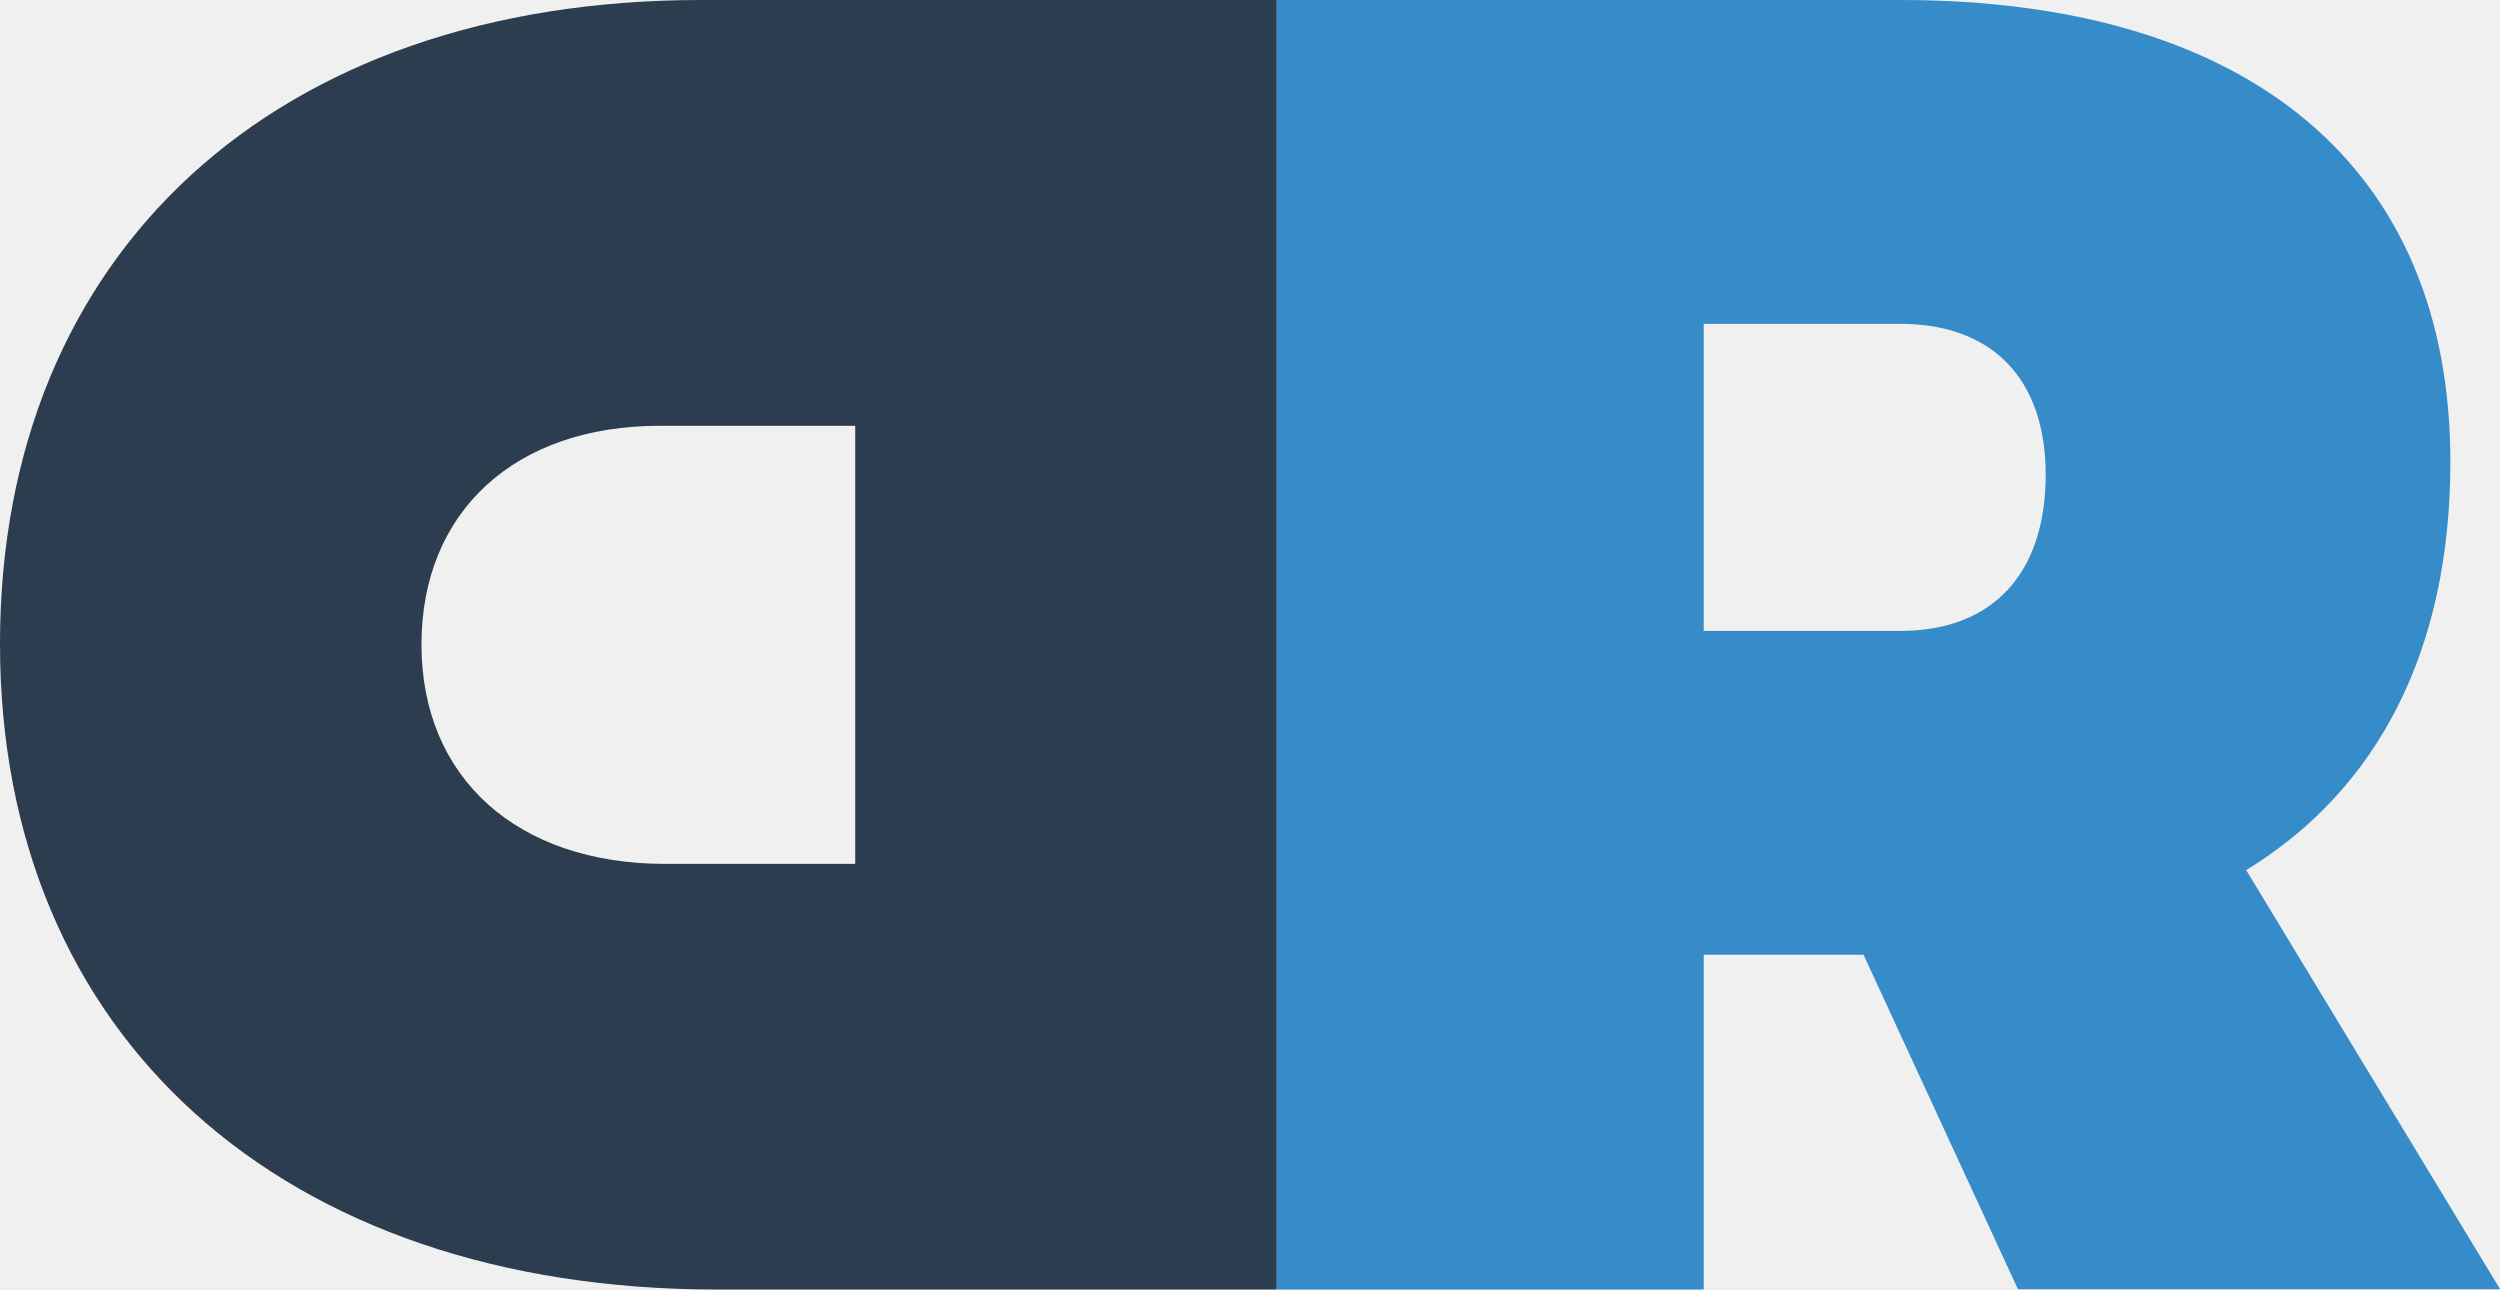
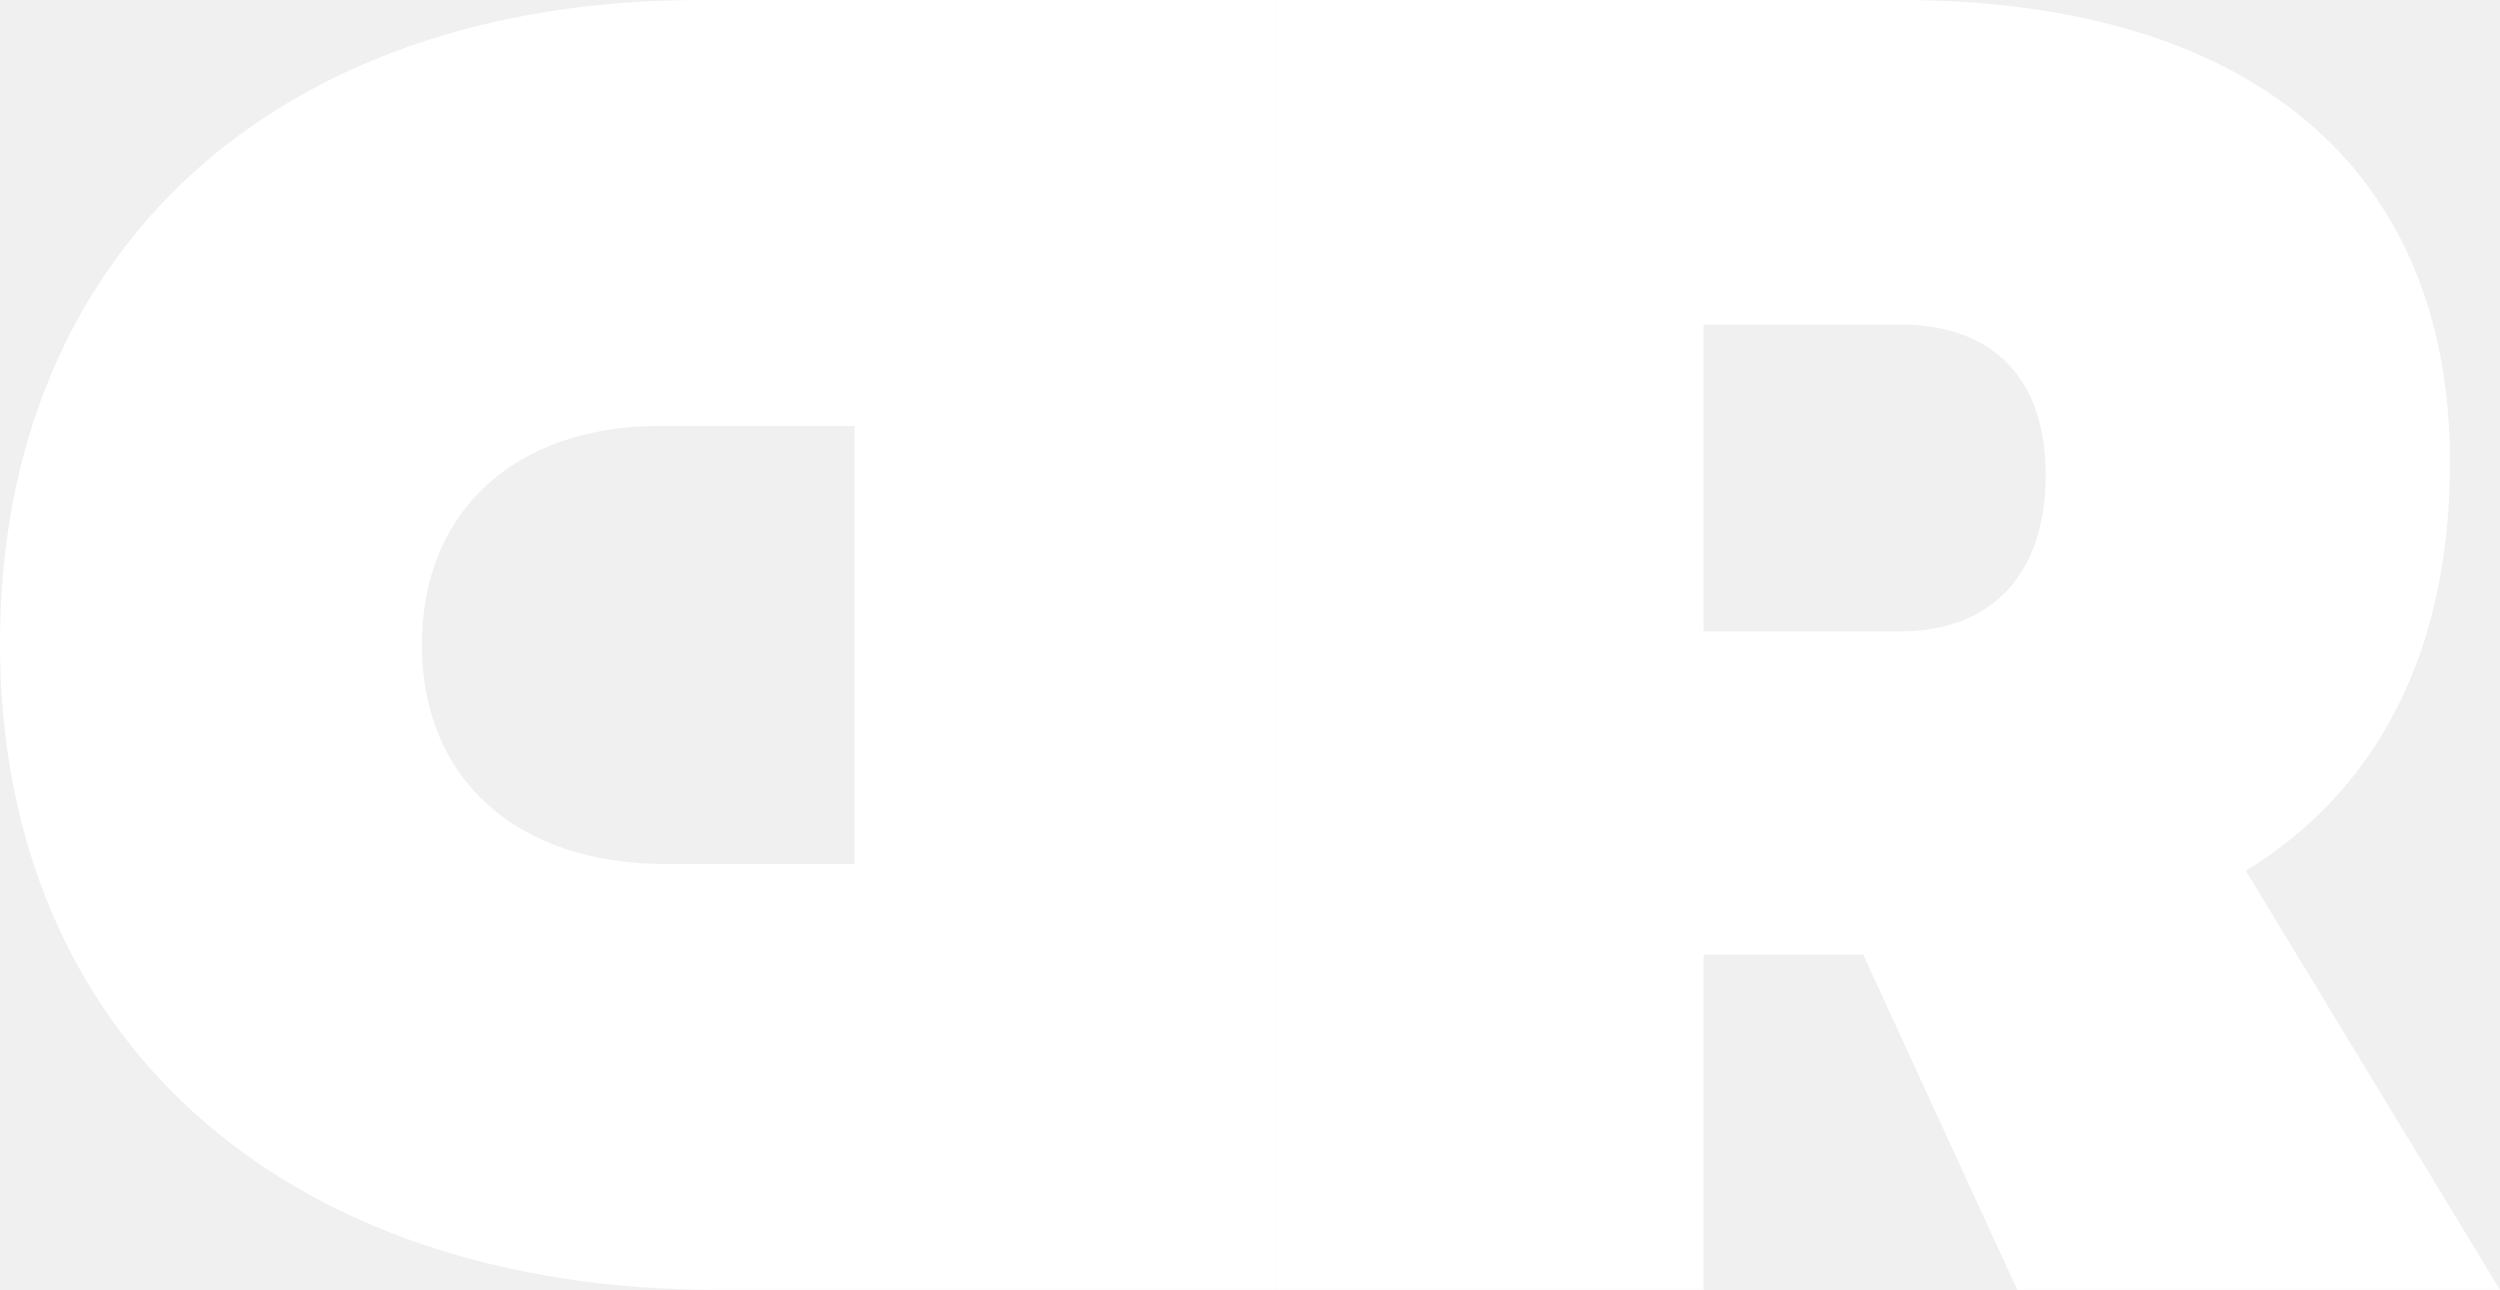
- <svg xmlns="http://www.w3.org/2000/svg" viewBox="0 0 184.89 95.37">
-   <defs>
-     <style>.cls-1{fill:#358cc9;}.cls-2{fill:#2b3d4e;}</style>
-   </defs>
-   <g id="Camada_2" data-name="Camada 2">
+ <svg xmlns="http://www.w3.org/2000/svg" version="1.1" id="Camada_1" x="0px" y="0px" viewBox="0 0 184.9 95.4" style="enable-background:new 0 0 184.9 95.4;" xml:space="preserve">
+   <style type="text/css">
+ 	.st0{fill:#FFFFFF;}
+ </style>
+   <g id="Camada_2">
    <g id="Tipografia">
-       <g id="_Grupo_" data-name="&lt;Grupo&gt;">
-         <path id="_Caminho_composto_" data-name="&lt;Caminho composto&gt;" class="cls-1" d="M137.82,70.61H126V95.37H94.42V0h46.12c25.85,0,40.68,12.38,40.68,34.15,0,13.87-5.31,24.21-15.1,30.2l18.78,31H149.24Zm2.72-23.95c6.8,0,10.75-4.21,10.75-11.56,0-7.07-3.95-11.15-10.75-11.15H126V46.66" />
+       <g id="_Grupo_">
+         <path id="_Caminho_composto_" class="st0" d="M137.8,70.6H126v24.8H94.4V0h46.1c25.9,0,40.7,12.4,40.7,34.2     c0,13.9-5.3,24.2-15.1,30.2l18.8,31h-35.7L137.8,70.6z M140.5,46.7c6.8,0,10.8-4.2,10.8-11.6c0-7.1-3.9-11.1-10.8-11.1H126v22.7" />
      </g>
-       <path id="_Caminho_composto_2" data-name="&lt;Caminho composto&gt;" class="cls-2" d="M51.84,0H94.42V95.37H53.06C20.82,95.37,0,76.6,0,47.62S20.41,0,51.84,0ZM49.2,63.89H63.25V31.49H48.78c-10.68,0-17.61,6.33-17.61,16.18S38.24,63.89,49.2,63.89Z" />
+       <path id="_Caminho_composto_2" class="st0" d="M51.8,0h42.6v95.4H53.1C20.8,95.4,0,76.6,0,47.6S20.4,0,51.8,0z M49.2,63.9h14V31.5    H48.8c-10.7,0-17.6,6.3-17.6,16.2S38.2,63.9,49.2,63.9z" />
    </g>
  </g>
</svg>
